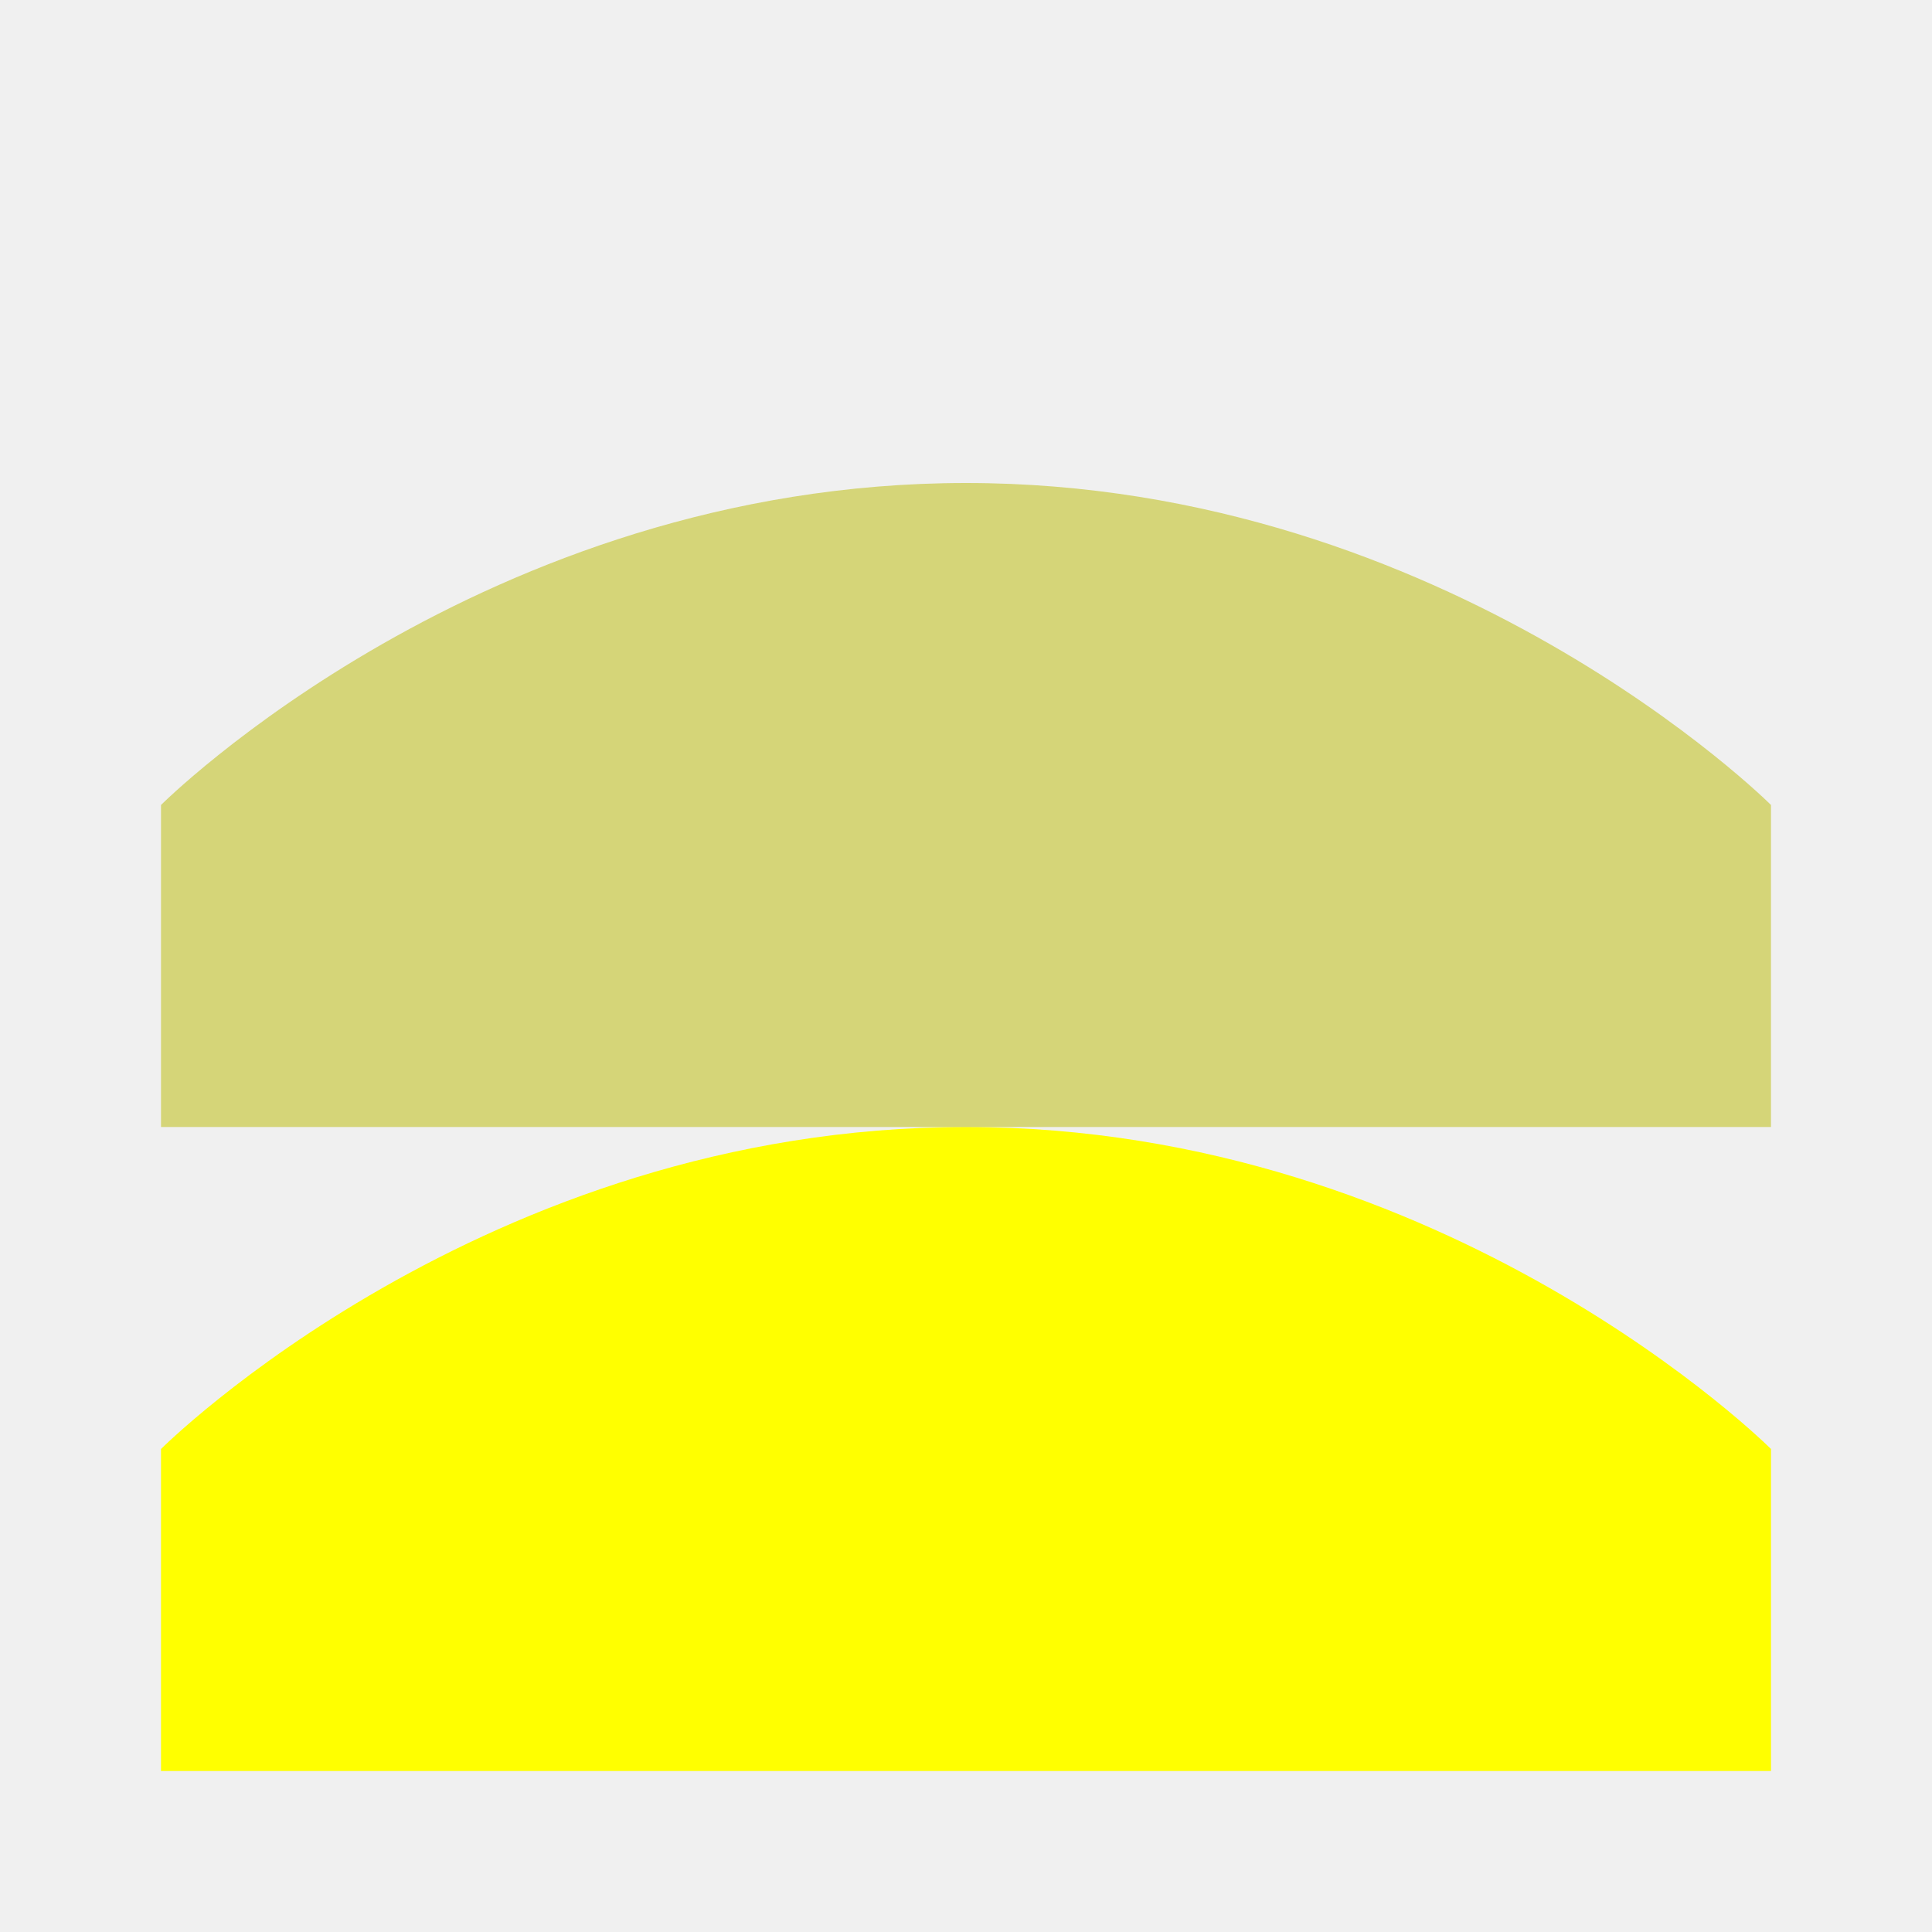
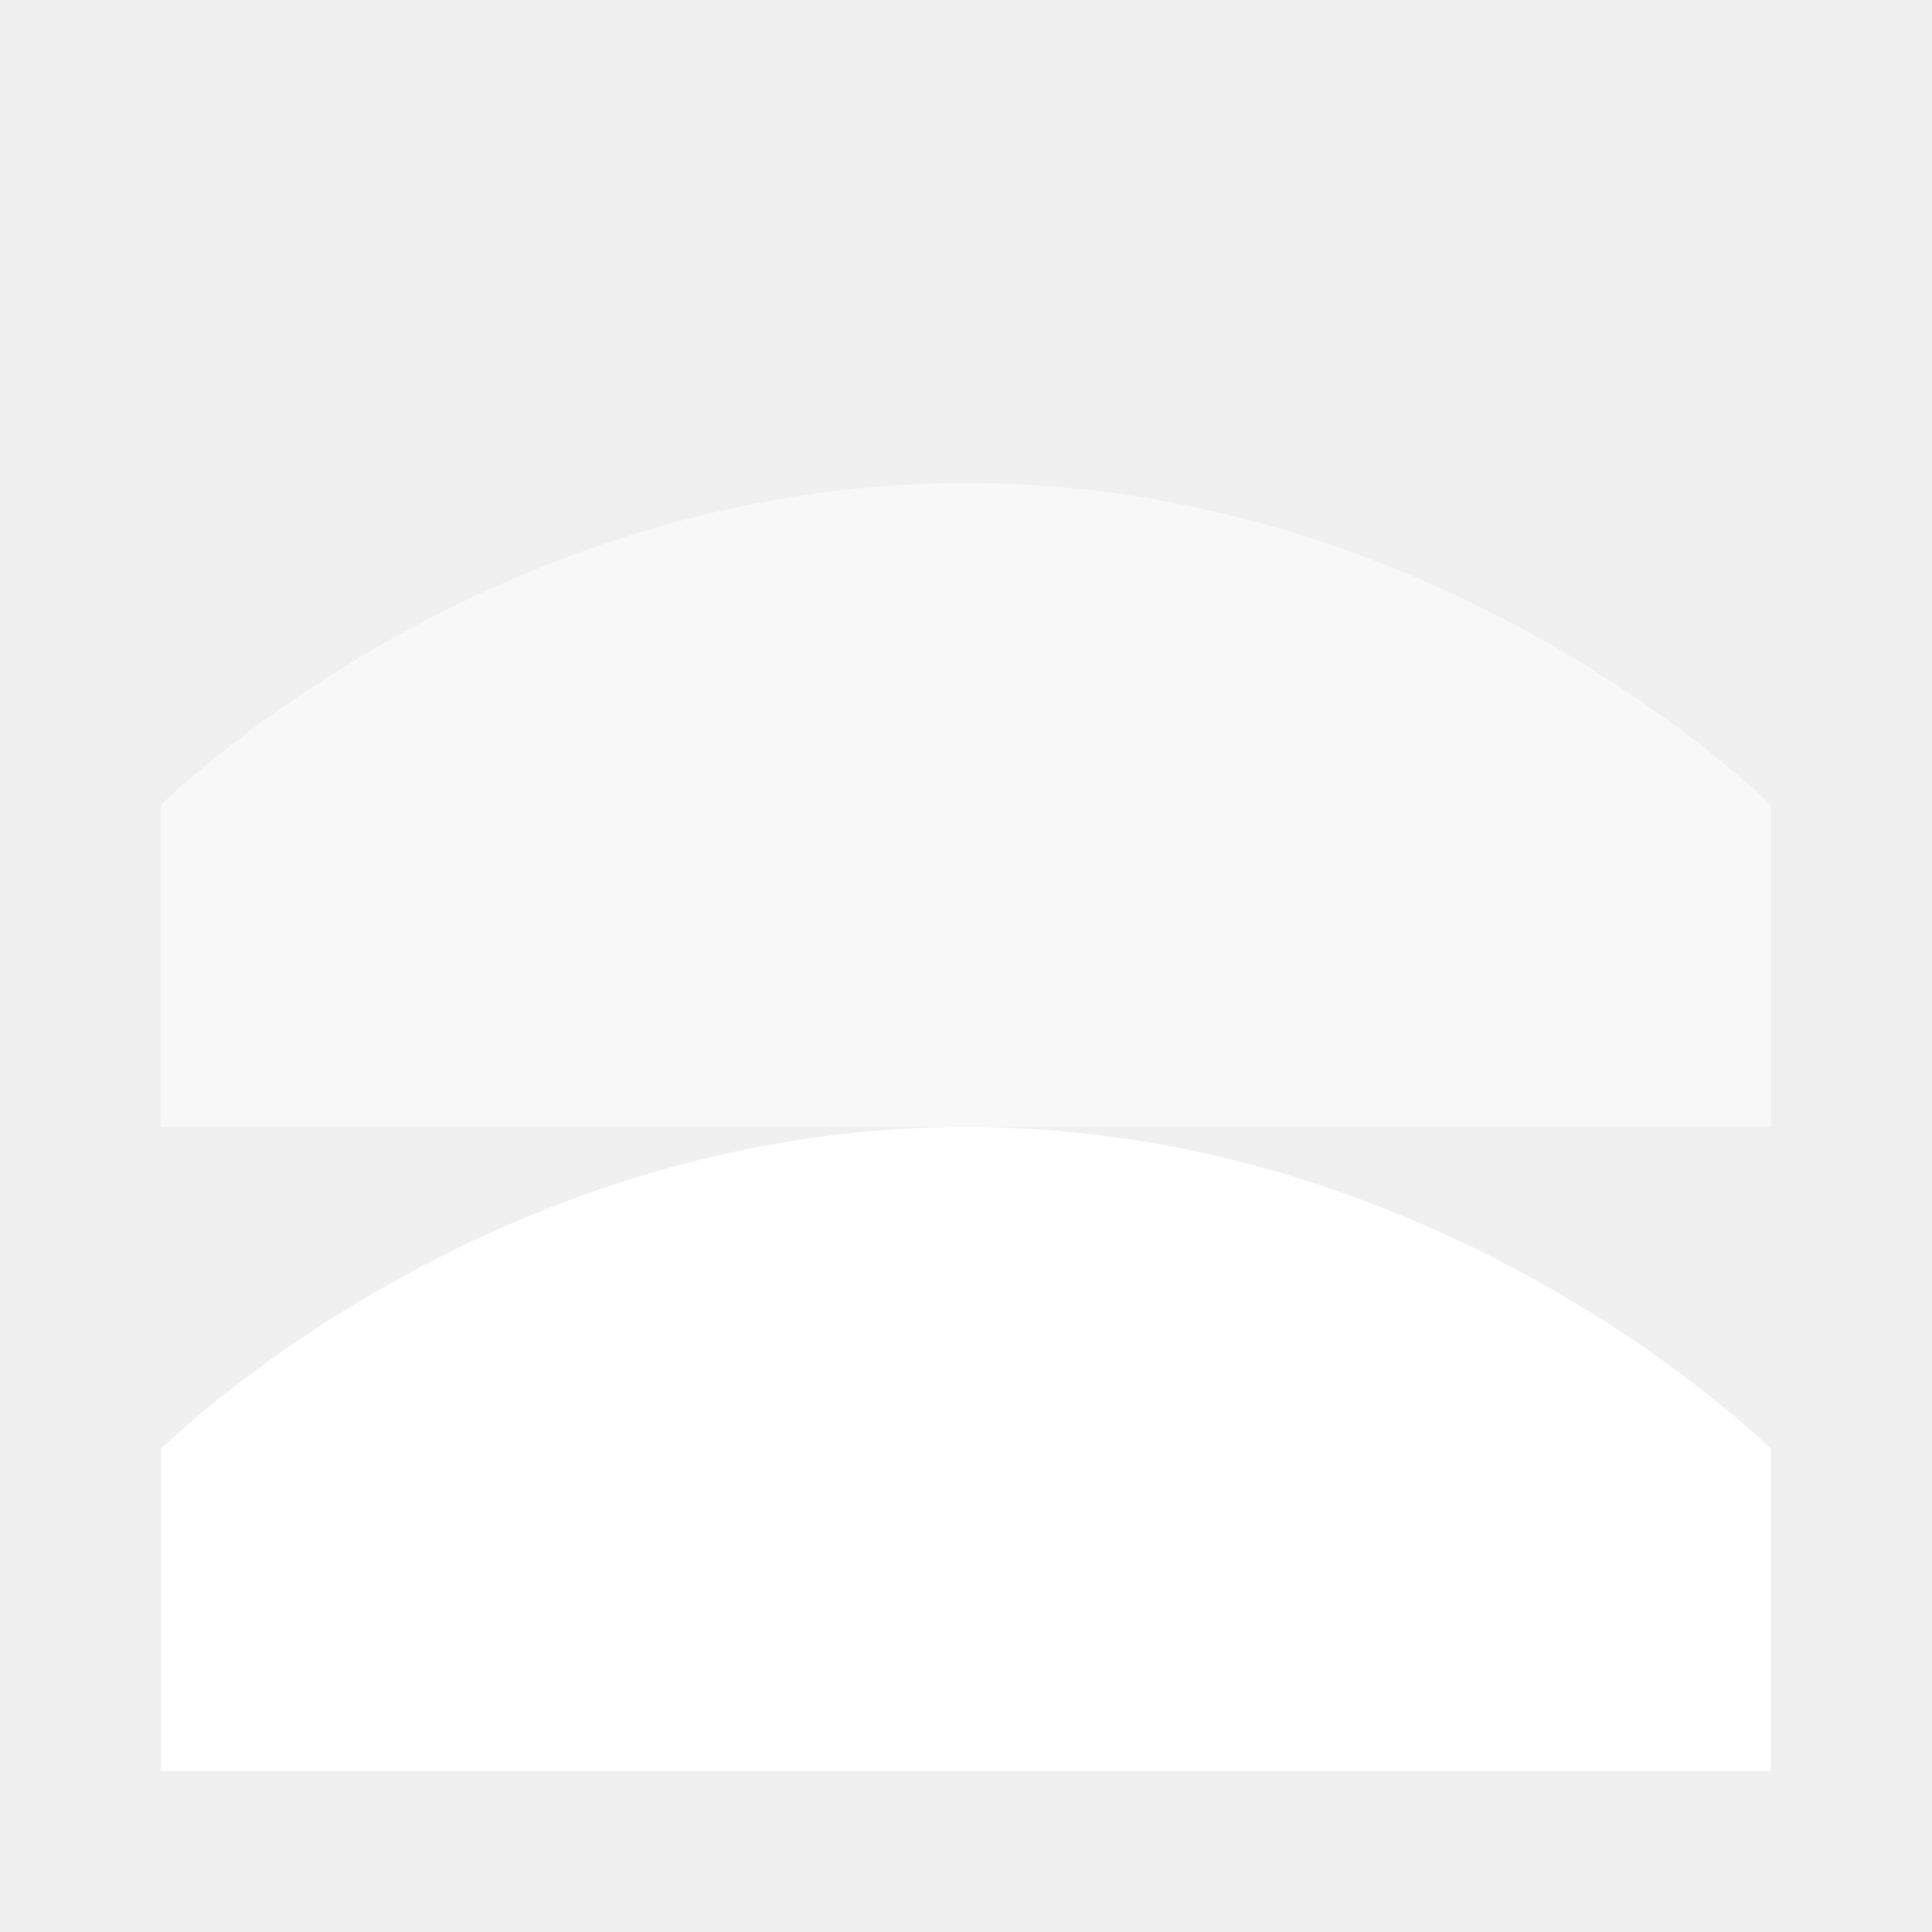
<svg xmlns="http://www.w3.org/2000/svg" width="24" height="24" viewBox="0 0 24 24" fill="none">
-   <path d="M2 18C2 18 6 14 12 14C18 14 22 18 22 18V22H2V18Z" fill="#FFFF00" />
-   <path d="M2 10C2 10 6 6 12 6C18 6 22 10 22 10V14H2V10Z" fill="#BBBB00" fill-opacity="0.5" />
+   <path d="M2 18C2 18 6 14 12 14C18 14 22 18 22 18V22H2V18Z" fill="#FFFFFF" />
+   <path d="M2 10C2 10 6 6 12 6C18 6 22 10 22 10V14H2V10Z" fill="#FFFFFF" fill-opacity="0.5" />
</svg>
